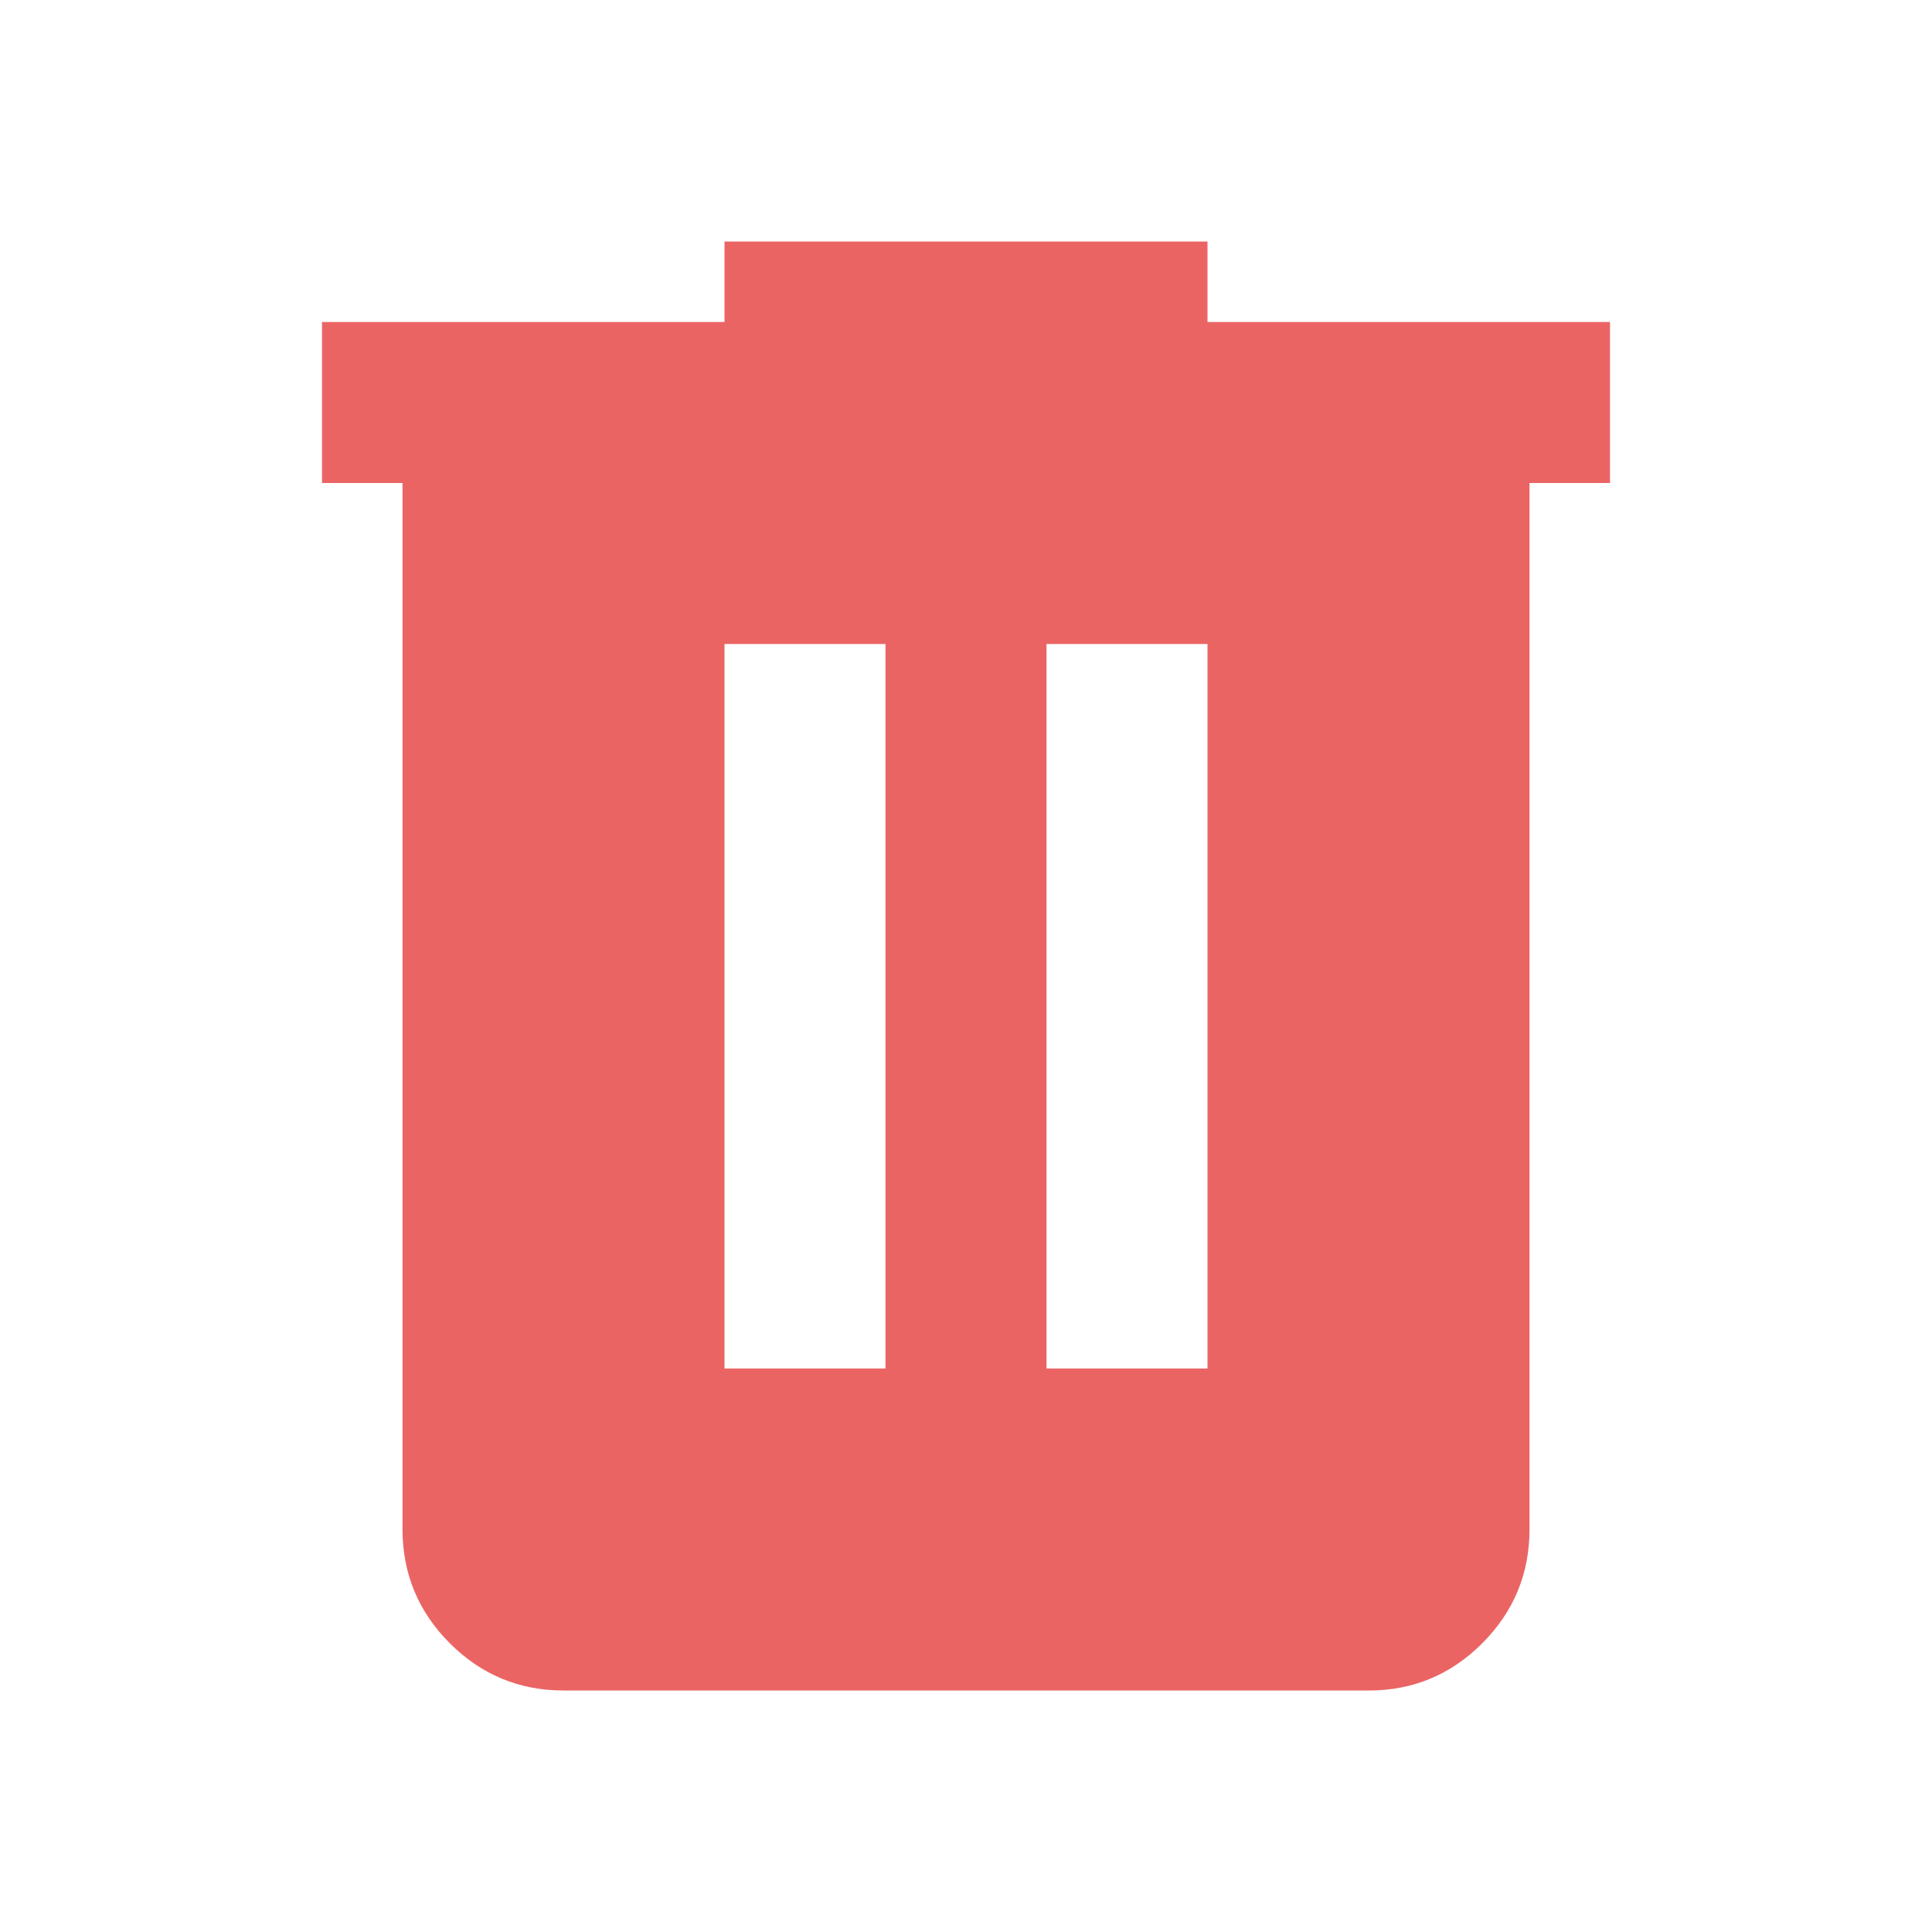
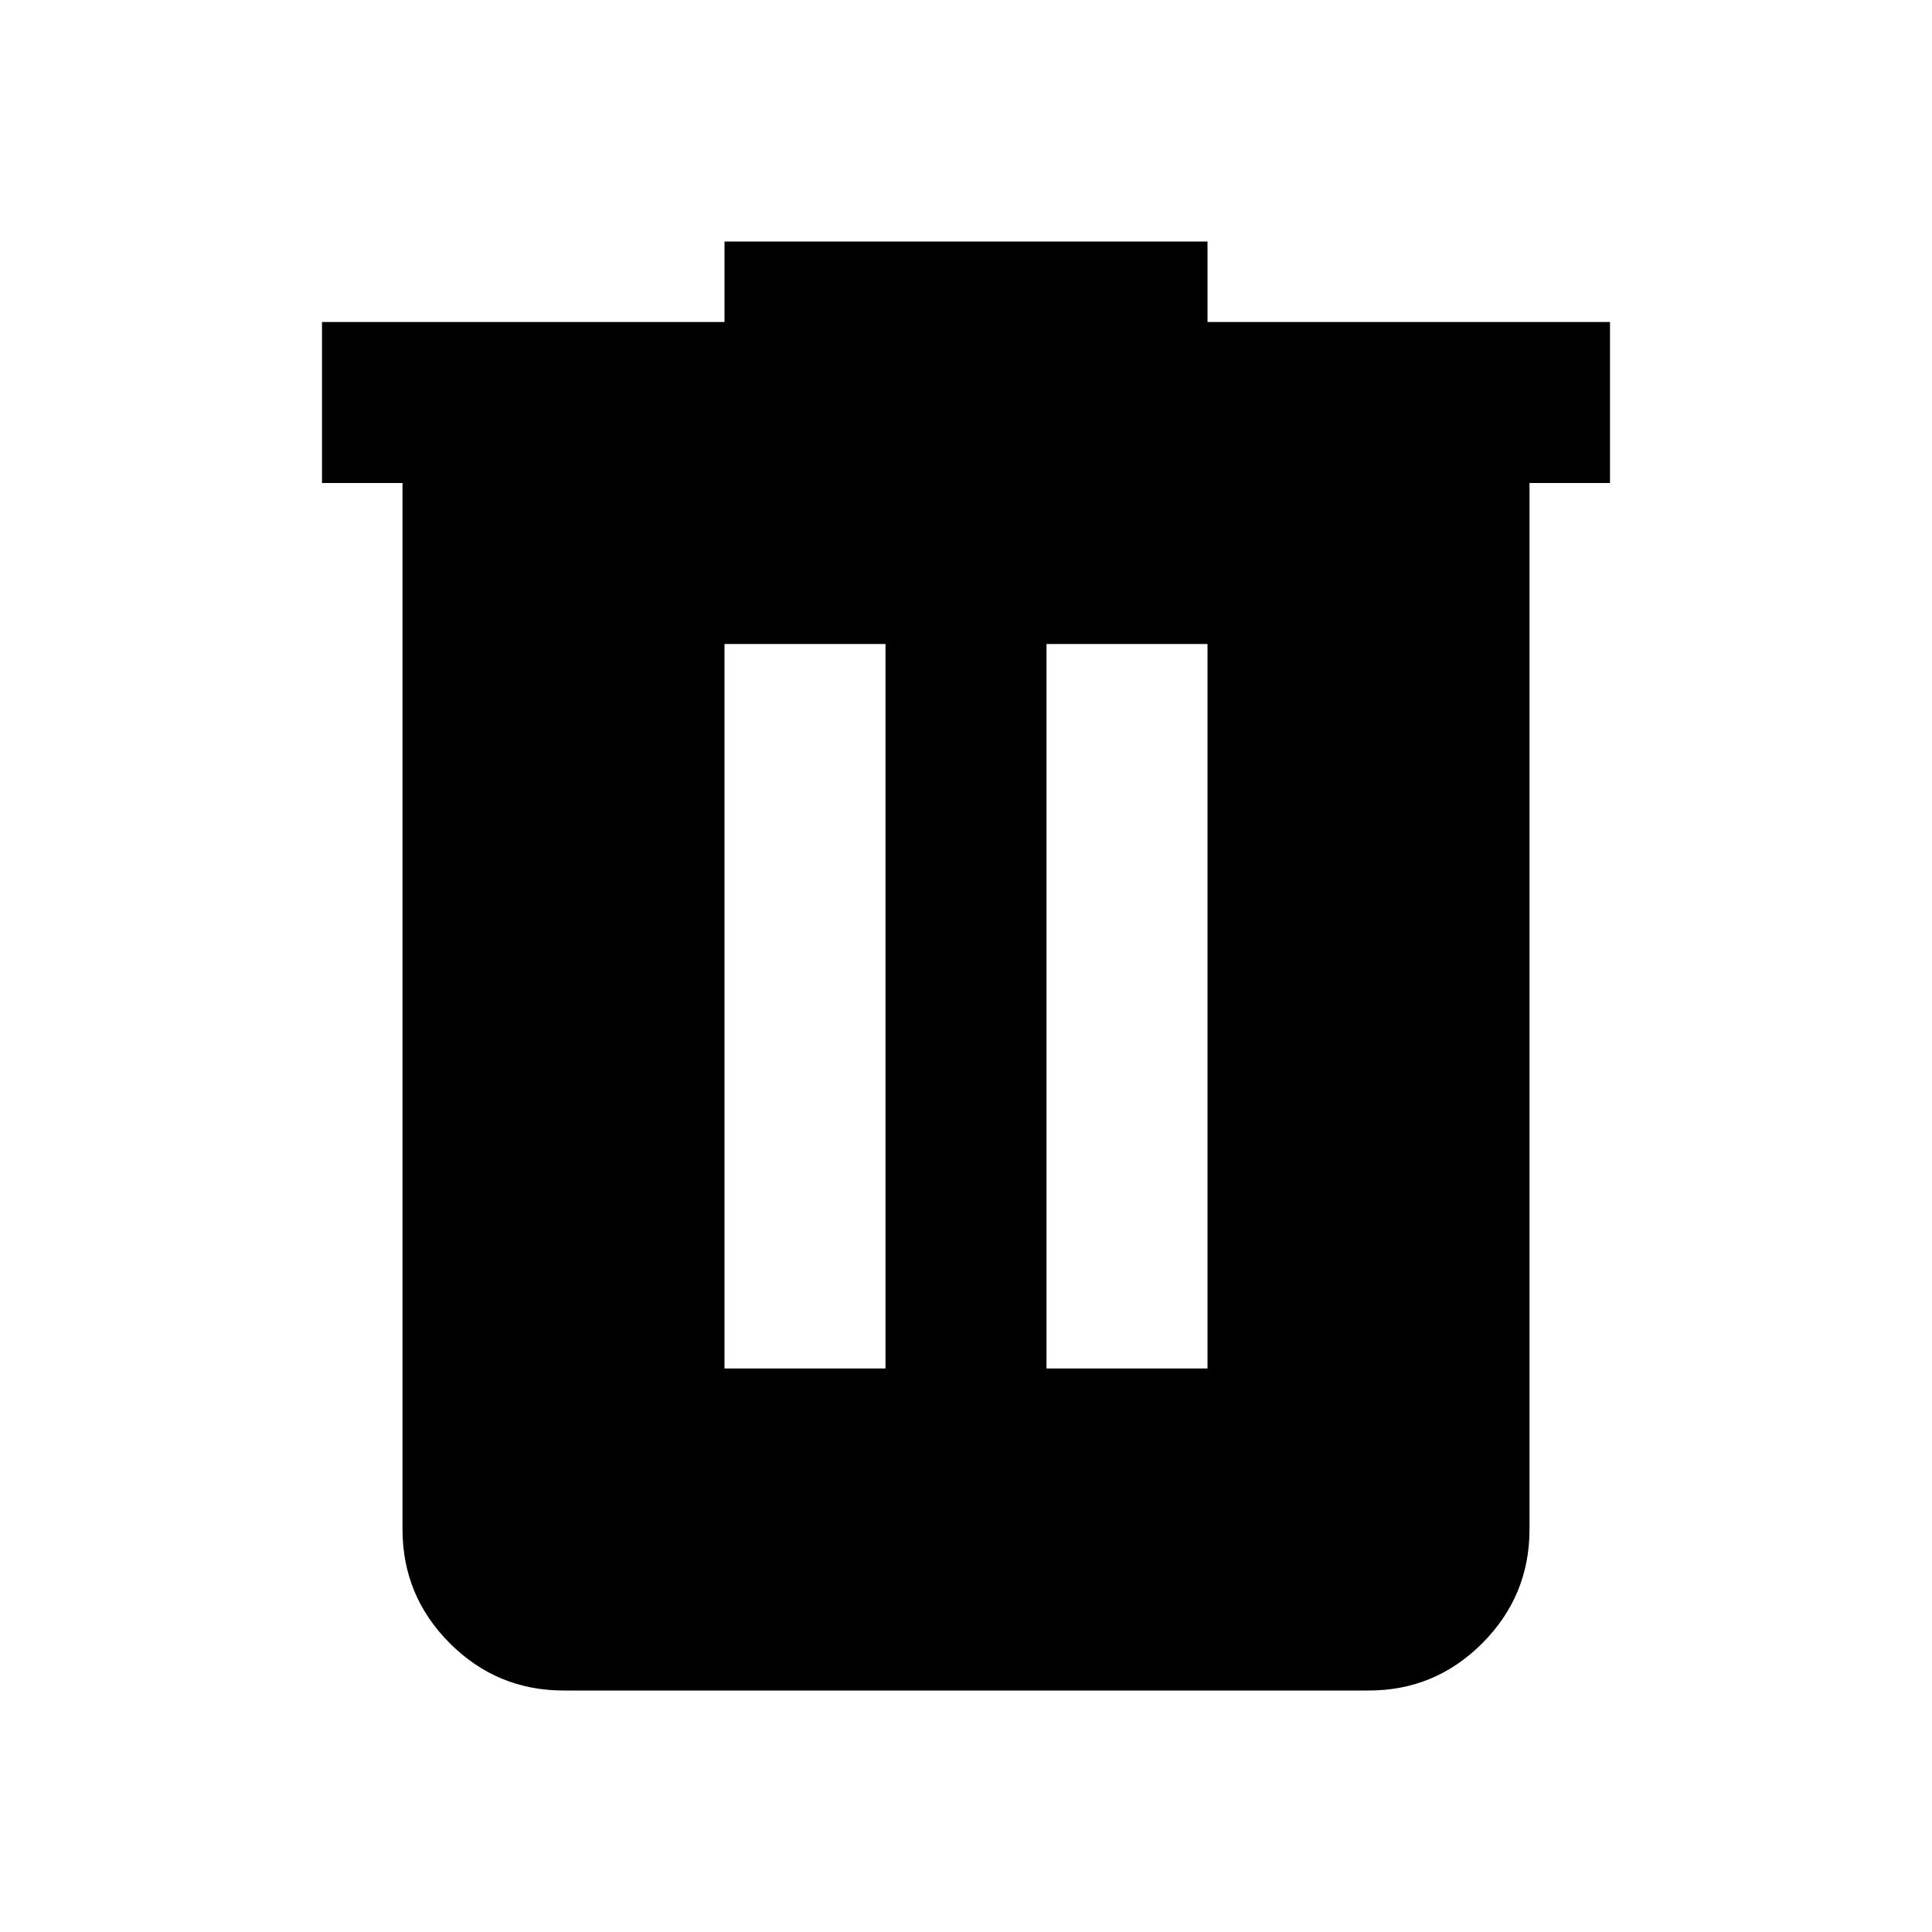
<svg xmlns="http://www.w3.org/2000/svg" width="18" height="18" viewBox="0 0 18 18" fill="none">
-   <path d="M5.25 15.75C4.838 15.75 4.484 15.603 4.191 15.31C3.897 15.016 3.751 14.663 3.75 14.25V4.5H3V3H6.75V2.25H11.25V3H15V4.5H14.25V14.25C14.25 14.662 14.103 15.016 13.81 15.31C13.516 15.604 13.163 15.751 12.75 15.75H5.25ZM6.75 12.75H8.25V6H6.75V12.75ZM9.75 12.75H11.25V6H9.75V12.75Z" fill="#EB6464" />
+   <path d="M5.25 15.75C4.838 15.75 4.484 15.603 4.191 15.31C3.897 15.016 3.751 14.663 3.75 14.25V4.5H3V3H6.75V2.25H11.25V3H15V4.5H14.25V14.25C14.25 14.662 14.103 15.016 13.81 15.31C13.516 15.604 13.163 15.751 12.75 15.75H5.25ZM6.75 12.75H8.25V6H6.75V12.75ZM9.75 12.75H11.25V6H9.75V12.75Z" fill="currentColor" />
</svg>
